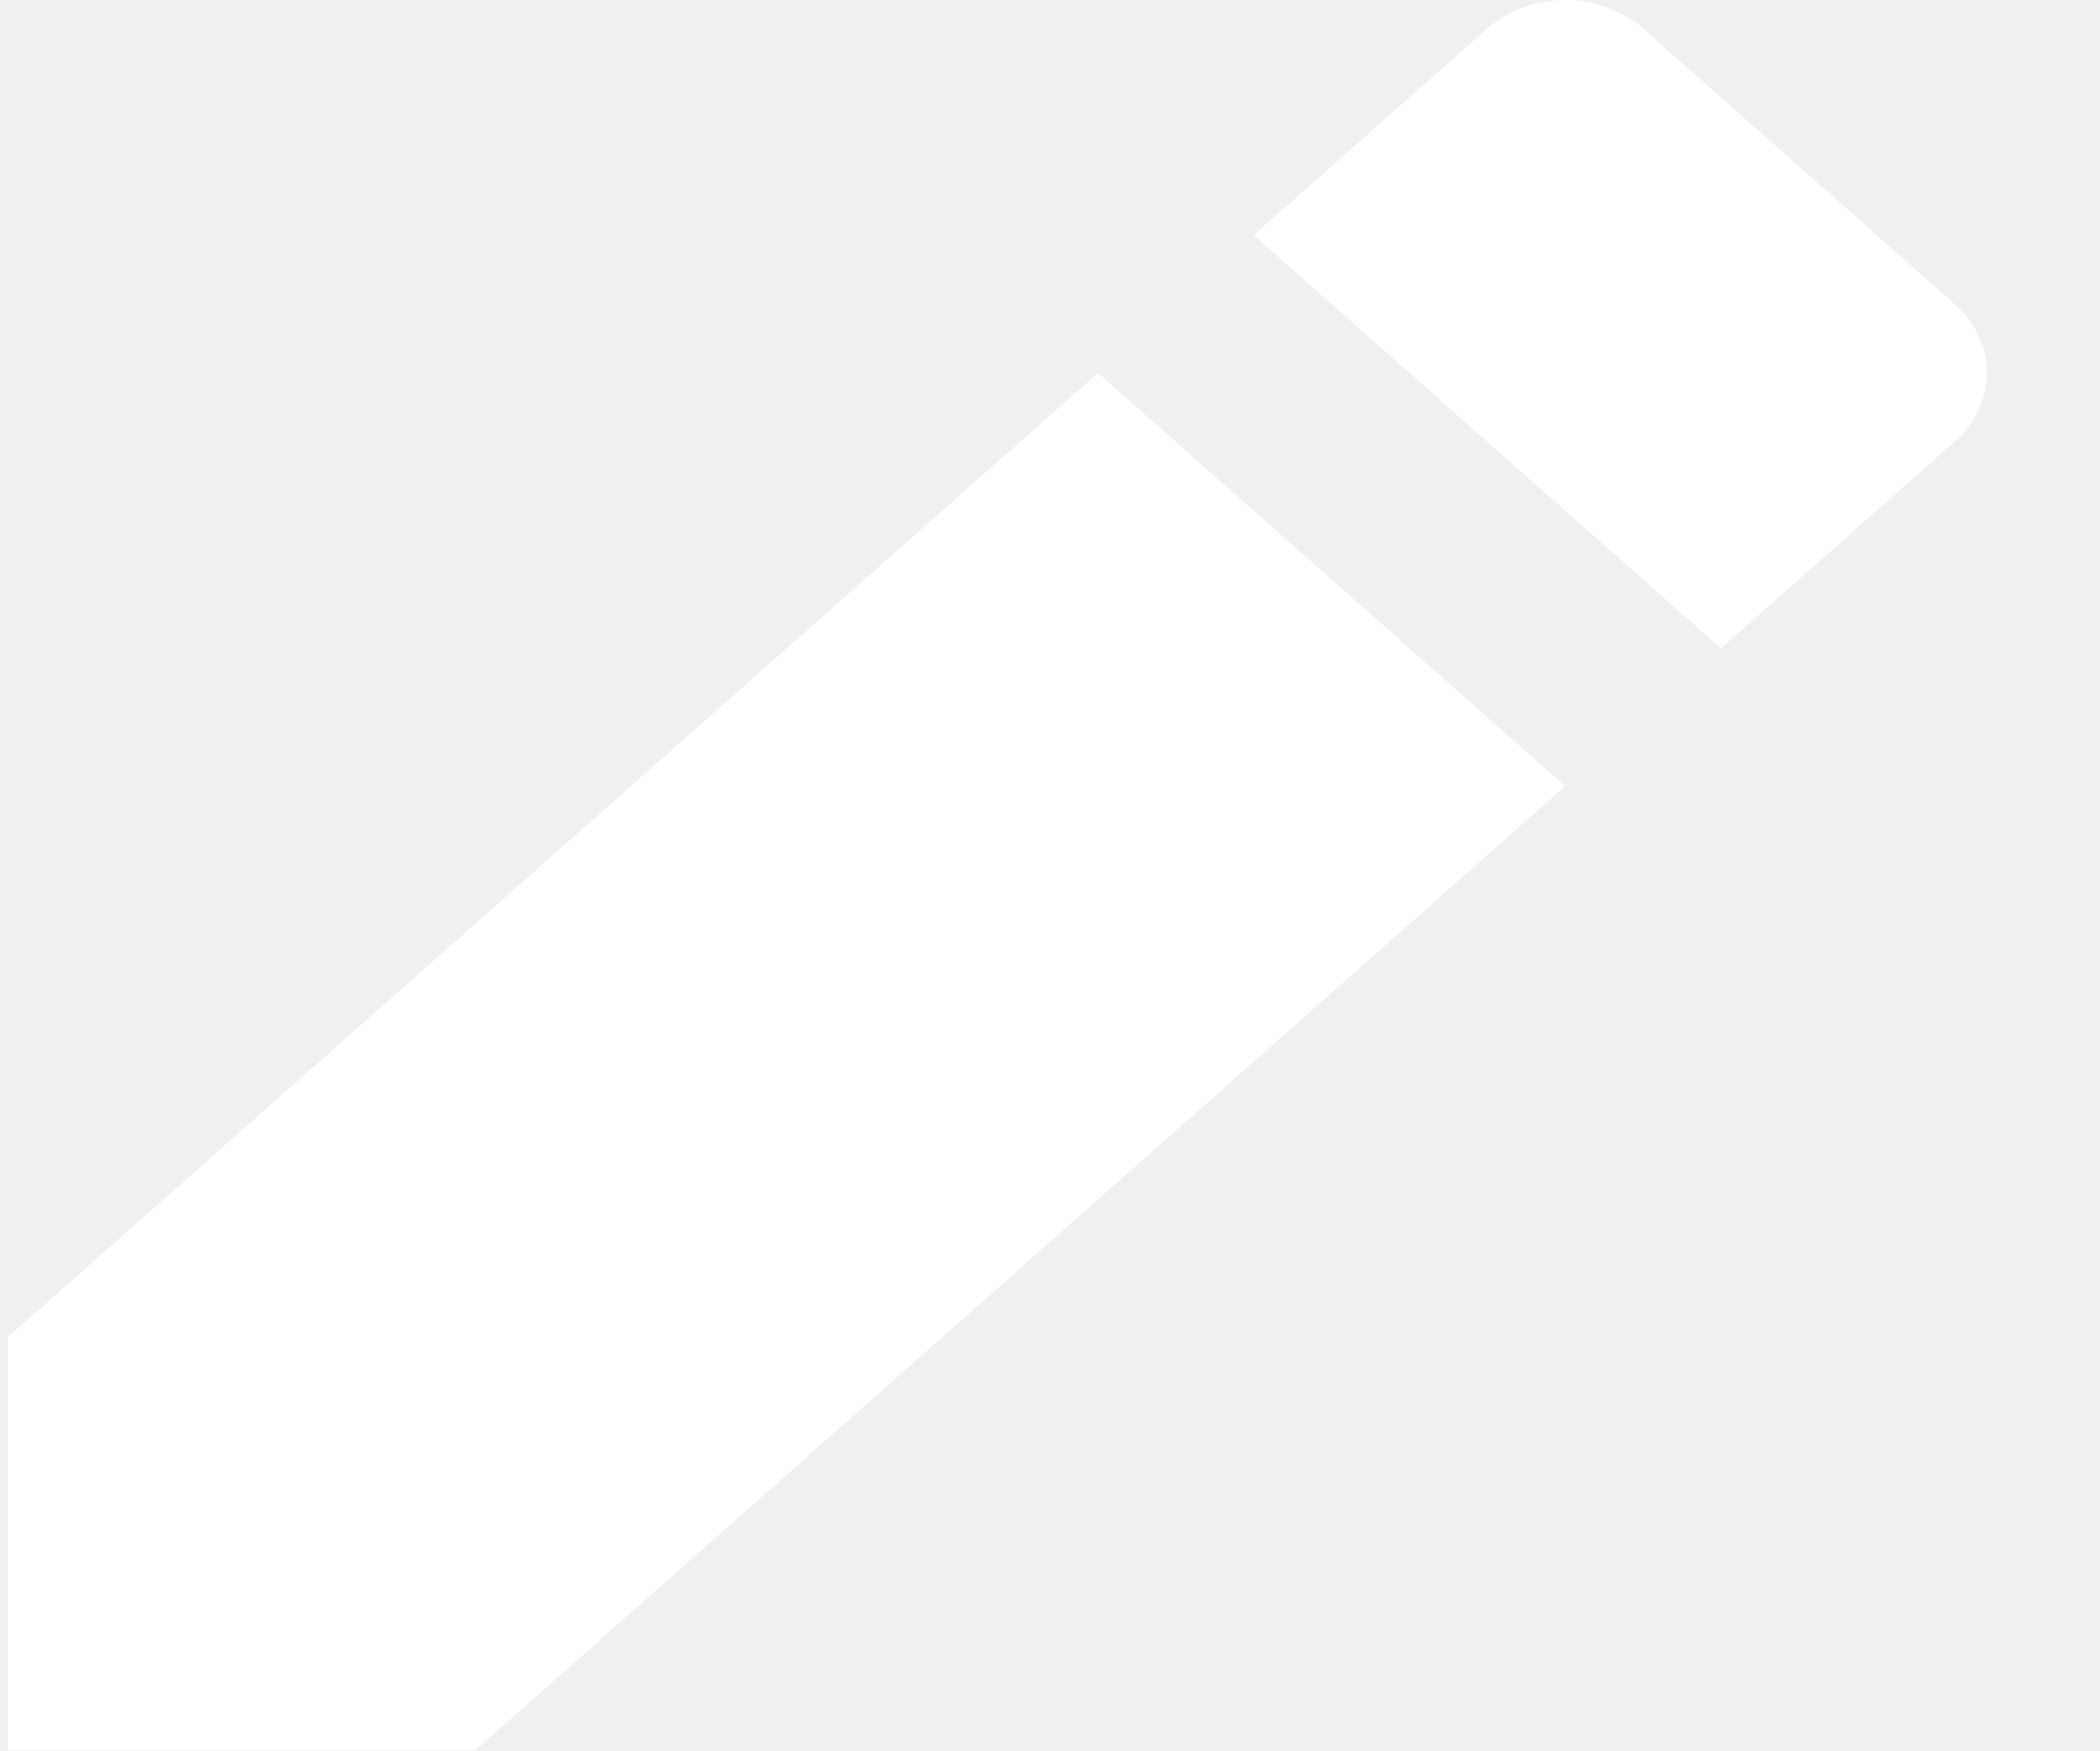
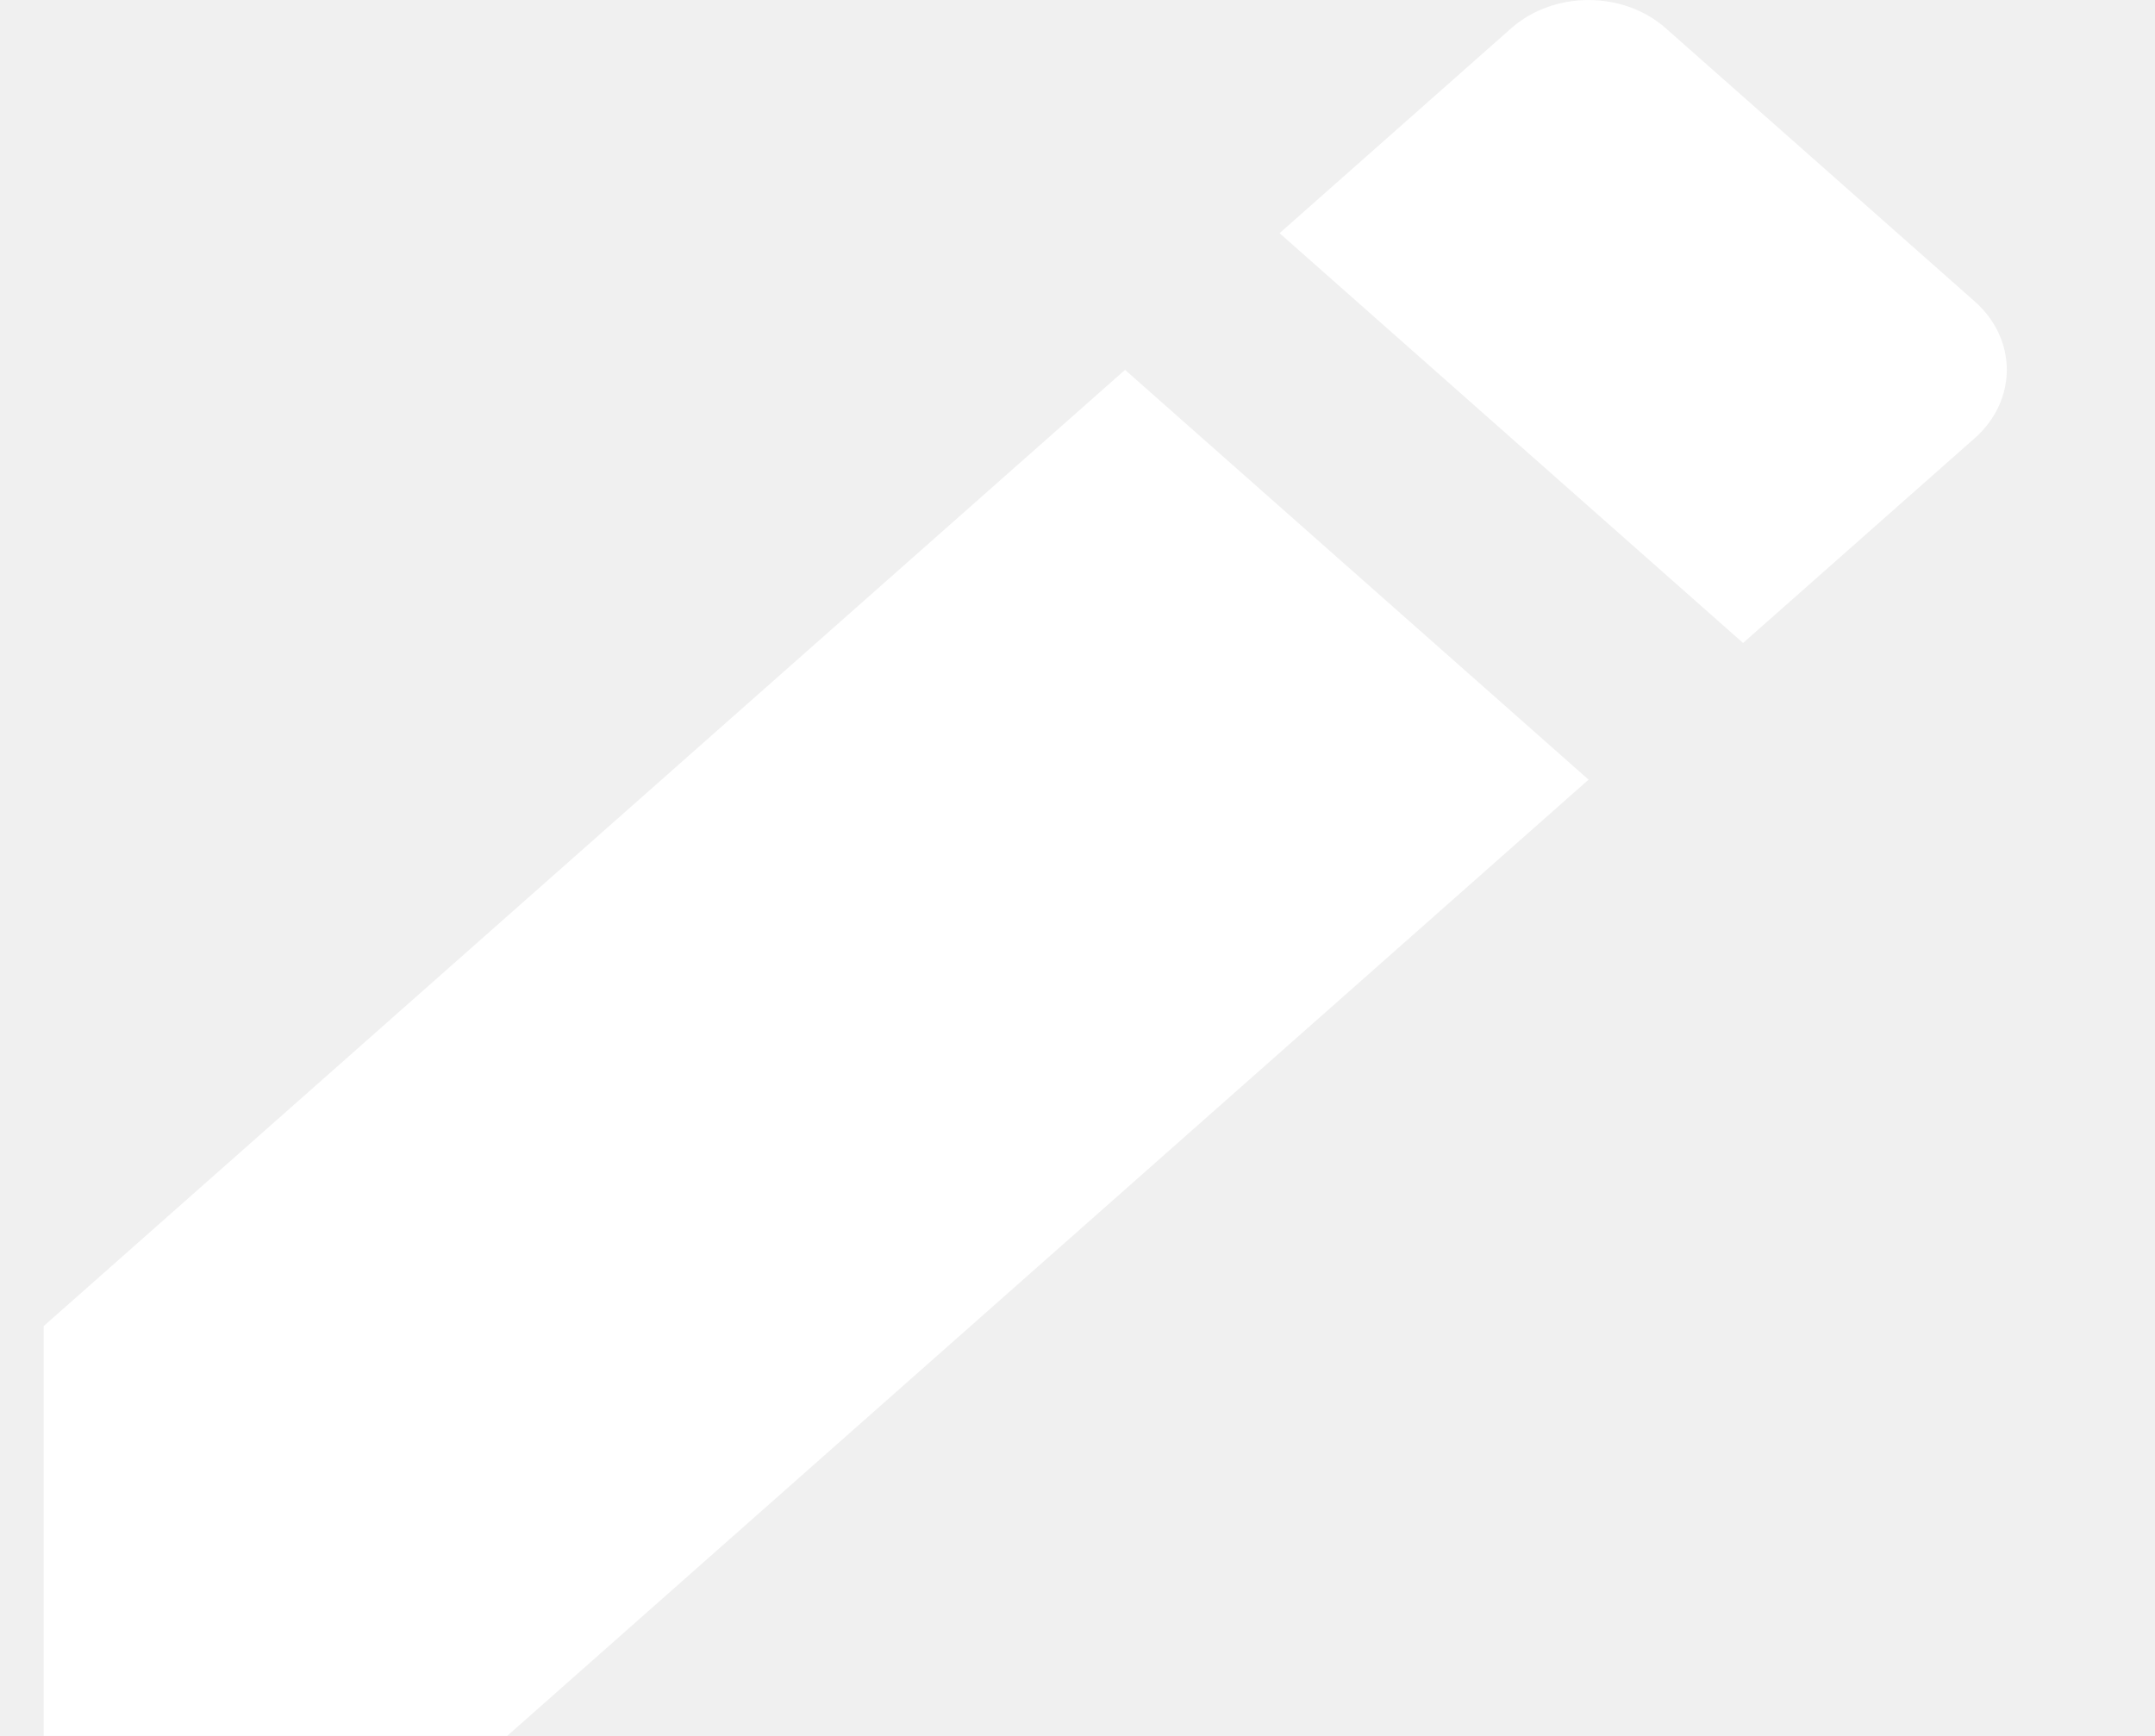
- <svg xmlns="http://www.w3.org/2000/svg" width="18" height="15" viewBox="0 0 18 15" fill="none">
+ <svg xmlns="http://www.w3.org/2000/svg" width="36" height="29" viewBox="0 0 18 15" fill="none">
  <path d="M9.411 3.196L13.416 6.737L4.072 15H0.067V11.459L9.411 3.196ZM10.746 2.015L12.748 0.244C13.117 -0.081 13.715 -0.081 14.083 0.244L16.753 2.605C17.122 2.931 17.122 3.46 16.753 3.786L14.751 5.556L10.746 2.015Z" fill="white" />
</svg>
